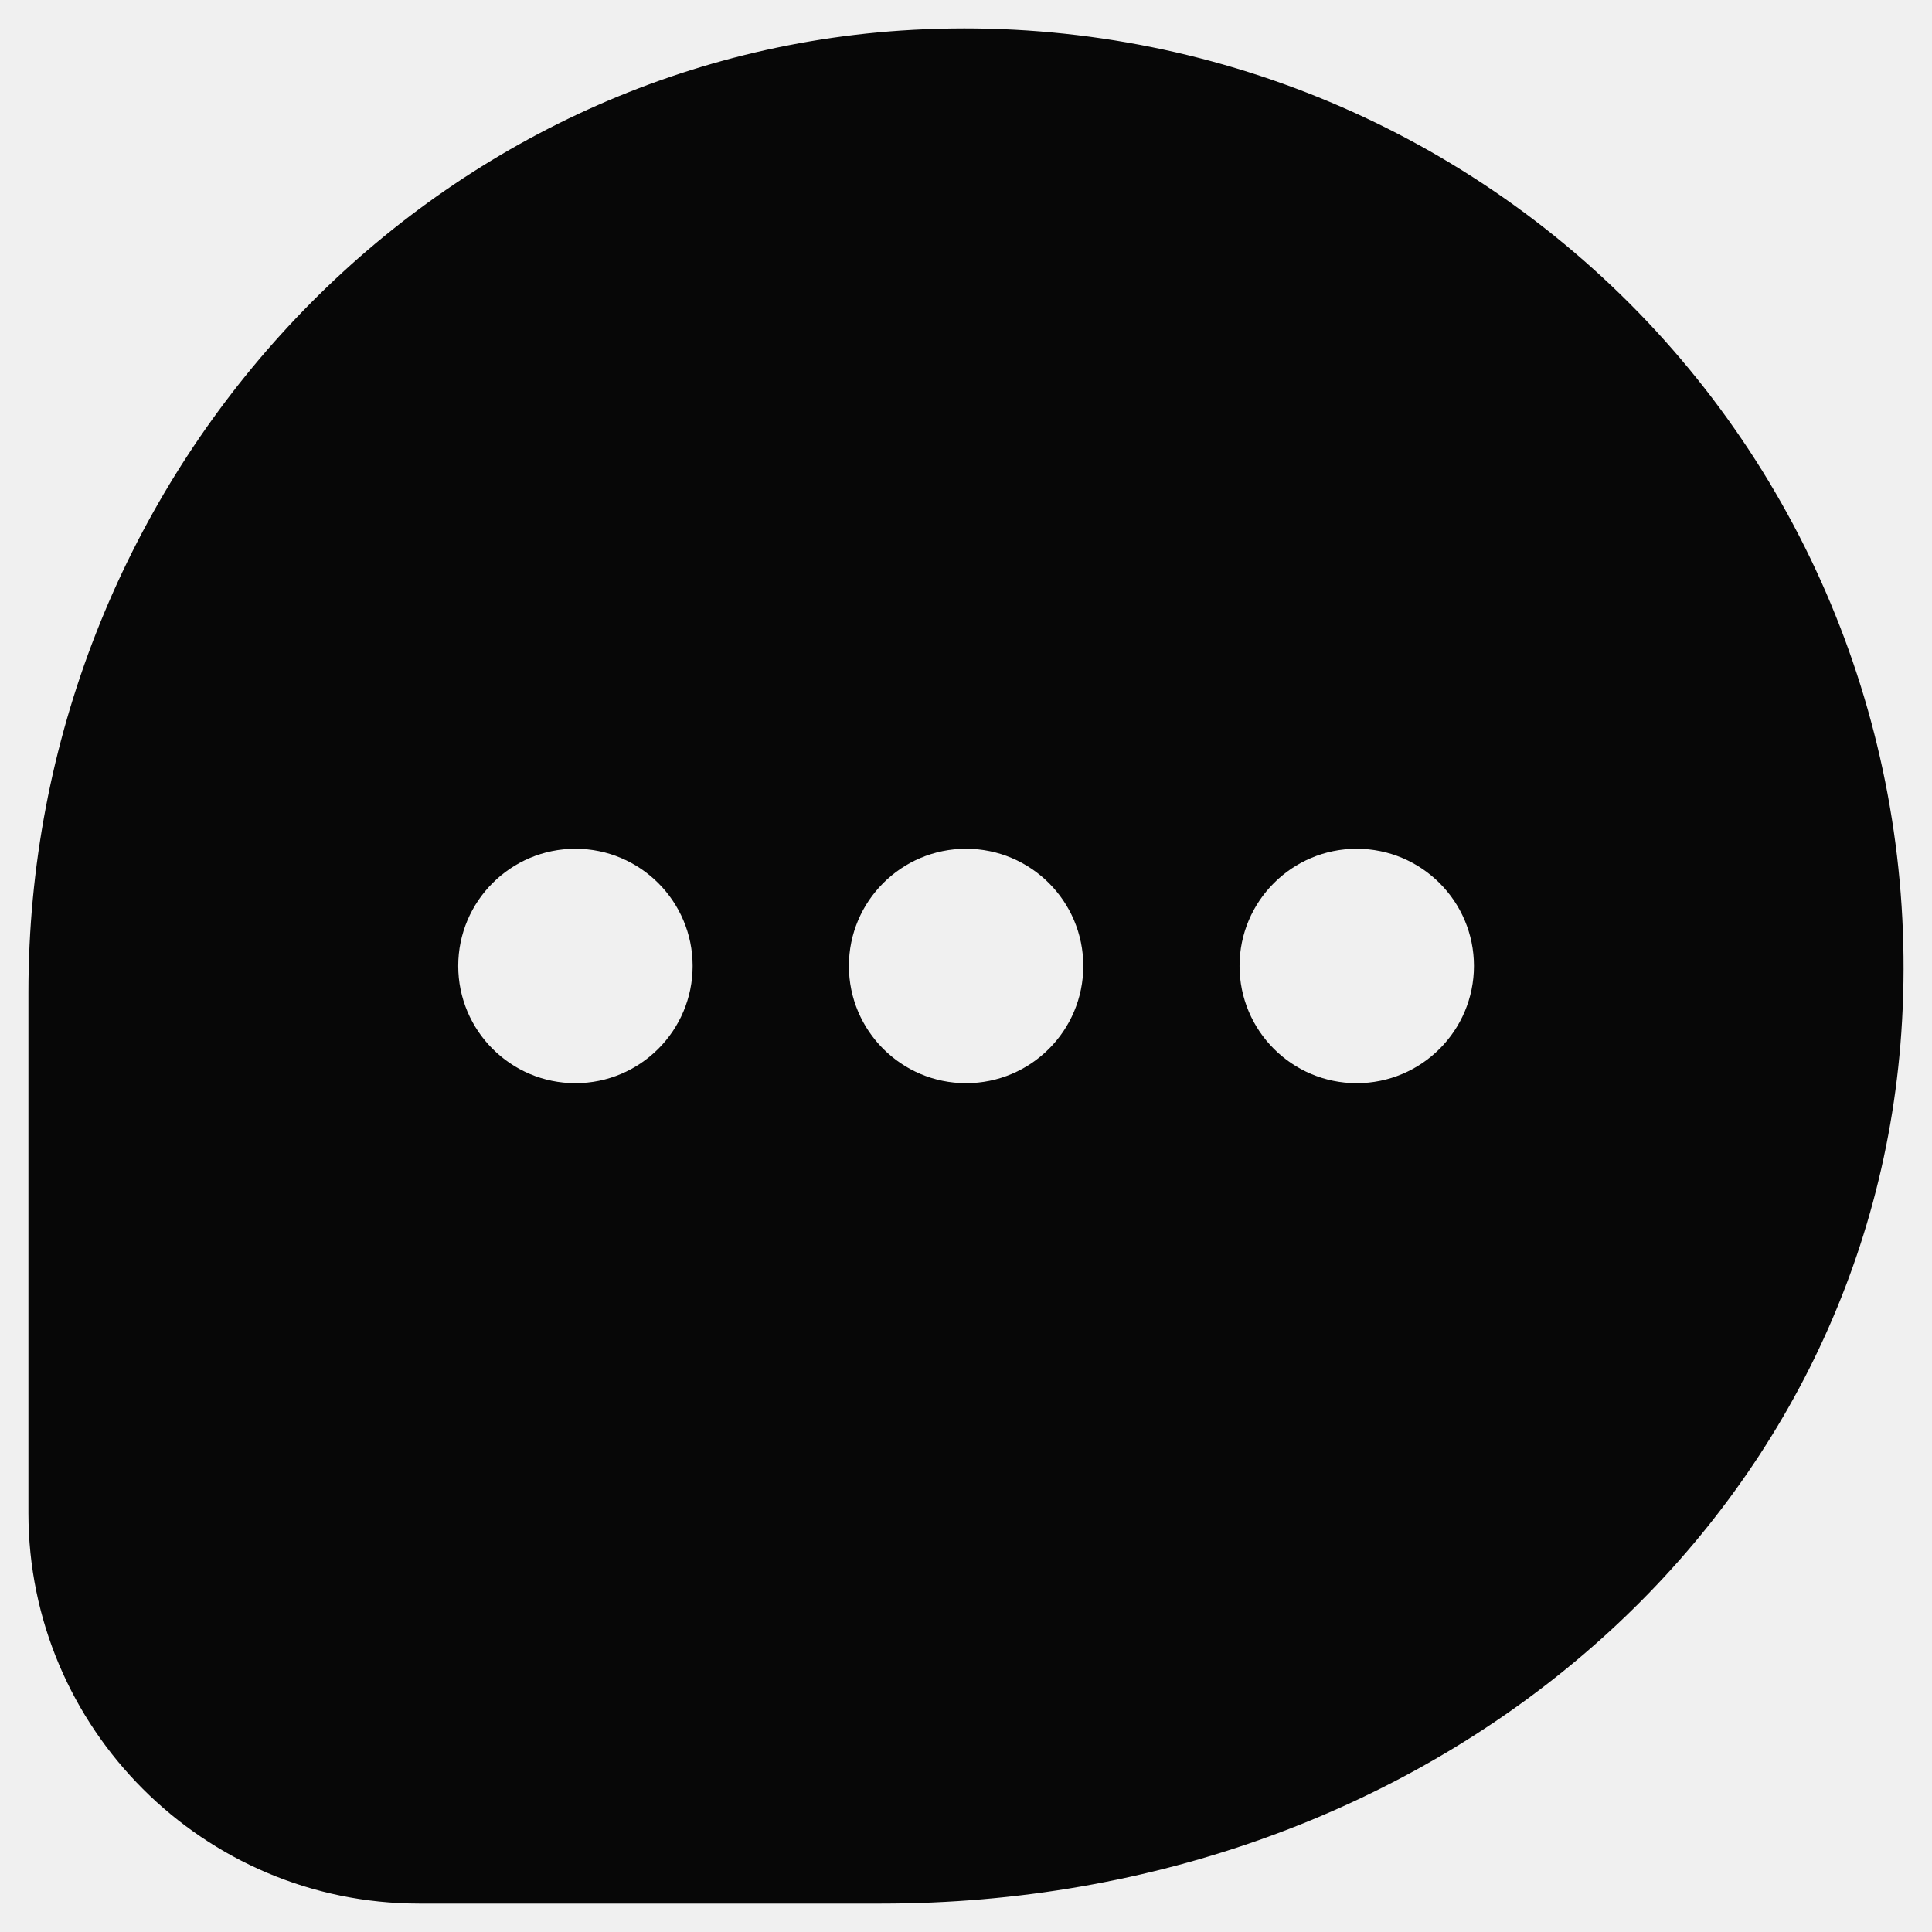
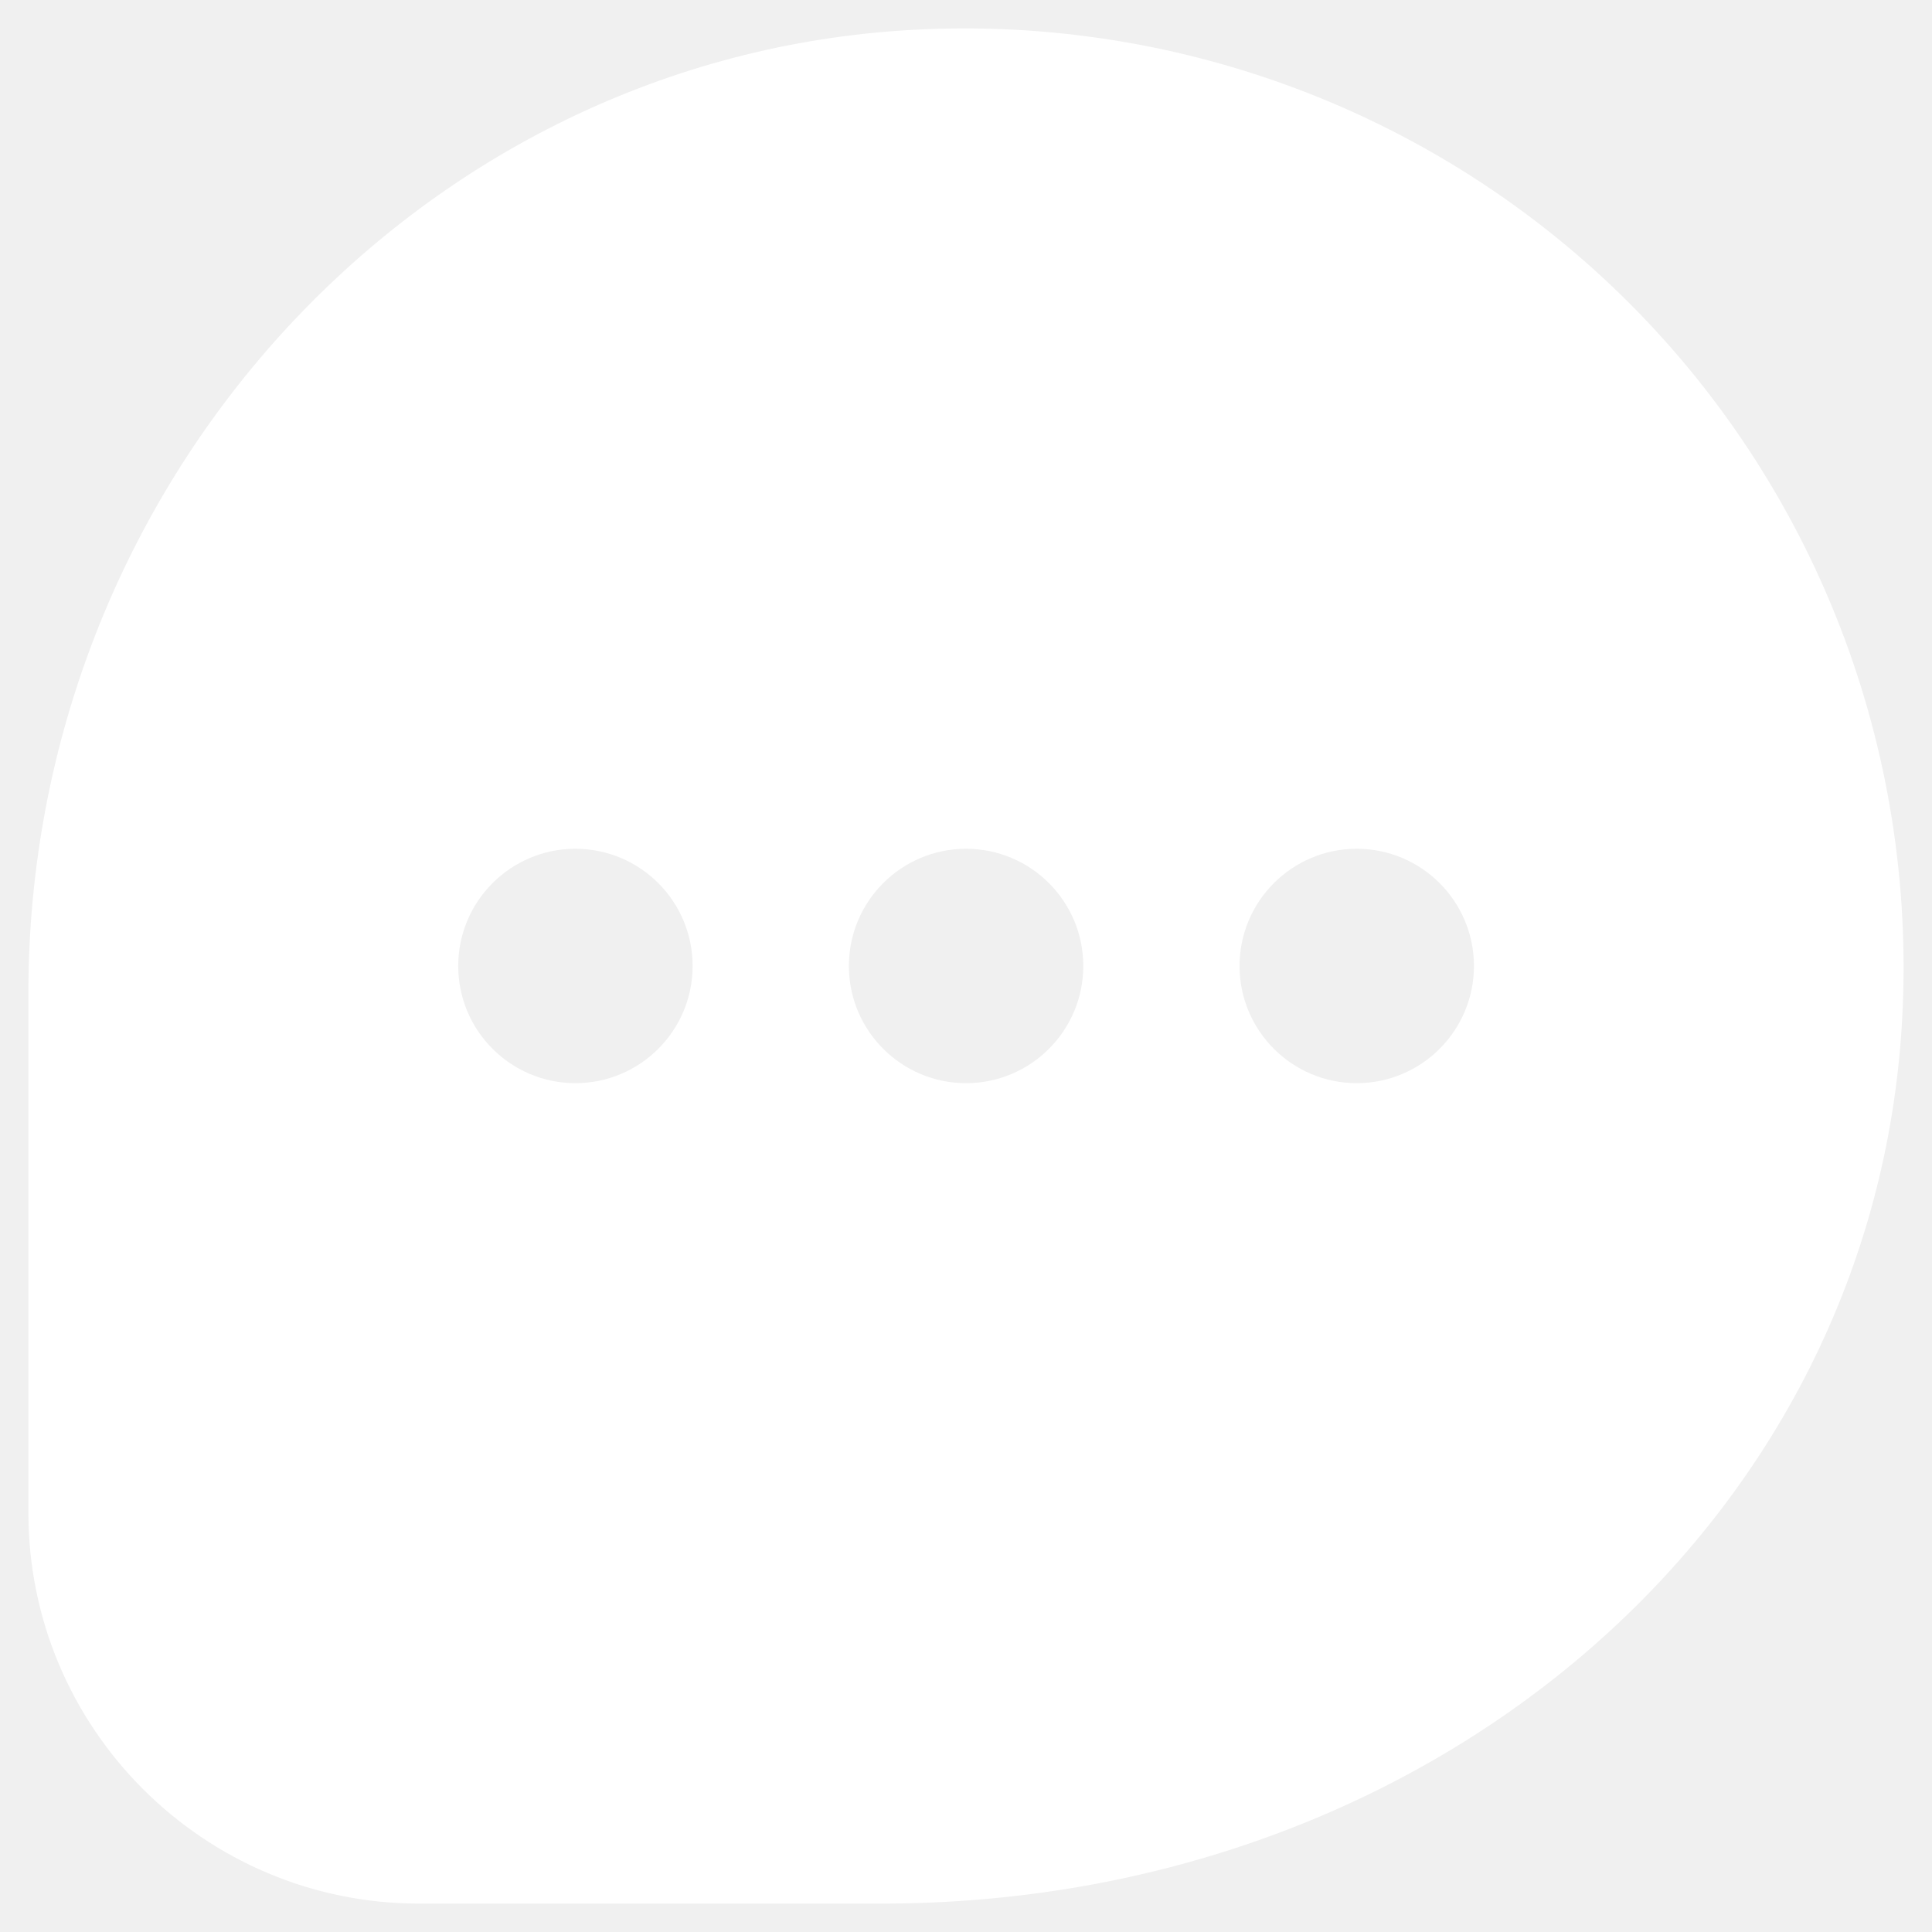
<svg xmlns="http://www.w3.org/2000/svg" width="34" height="34" viewBox="0 0 34 34" fill="none">
-   <path d="M15.852 0.538C20.629 0.215 25.305 1.963 28.678 5.34C32.051 8.717 33.791 13.394 33.46 18.173C32.855 26.911 25.139 33.5 15.511 33.5H7.375C3.584 33.5 0.5 30.416 0.5 26.625V17.467C0.501 8.559 7.244 1.122 15.852 0.538ZM23.876 19.062C25.015 19.062 25.939 18.138 25.939 16.999C25.939 15.861 25.015 14.937 23.876 14.937C22.738 14.937 21.814 15.861 21.814 16.999C21.814 18.138 22.738 19.062 23.876 19.062ZM17.001 19.062C18.14 19.062 19.064 18.138 19.064 16.999C19.064 15.861 18.14 14.937 17.001 14.937C15.863 14.937 14.939 15.861 14.939 16.999C14.939 18.138 15.863 19.062 17.001 19.062ZM10.126 19.062C11.265 19.062 12.189 18.138 12.189 16.999C12.189 15.861 11.265 14.937 10.126 14.937C8.988 14.937 8.064 15.861 8.064 16.999C8.064 18.138 8.988 19.062 10.126 19.062Z" fill="#070707" />
+   <path d="M15.852 0.538C20.629 0.215 25.305 1.963 28.678 5.34C32.051 8.717 33.791 13.394 33.46 18.173C32.855 26.911 25.139 33.5 15.511 33.5H7.375C3.584 33.5 0.5 30.416 0.5 26.625V17.467C0.501 8.559 7.244 1.122 15.852 0.538ZM23.876 19.062C25.015 19.062 25.939 18.138 25.939 16.999C25.939 15.861 25.015 14.937 23.876 14.937C22.738 14.937 21.814 15.861 21.814 16.999C21.814 18.138 22.738 19.062 23.876 19.062ZM17.001 19.062C18.14 19.062 19.064 18.138 19.064 16.999C19.064 15.861 18.14 14.937 17.001 14.937C15.863 14.937 14.939 15.861 14.939 16.999C14.939 18.138 15.863 19.062 17.001 19.062ZM10.126 19.062C11.265 19.062 12.189 18.138 12.189 16.999C12.189 15.861 11.265 14.937 10.126 14.937C8.988 14.937 8.064 15.861 8.064 16.999C8.064 18.138 8.988 19.062 10.126 19.062Z" fill="#FFFFFF" />
</svg>
